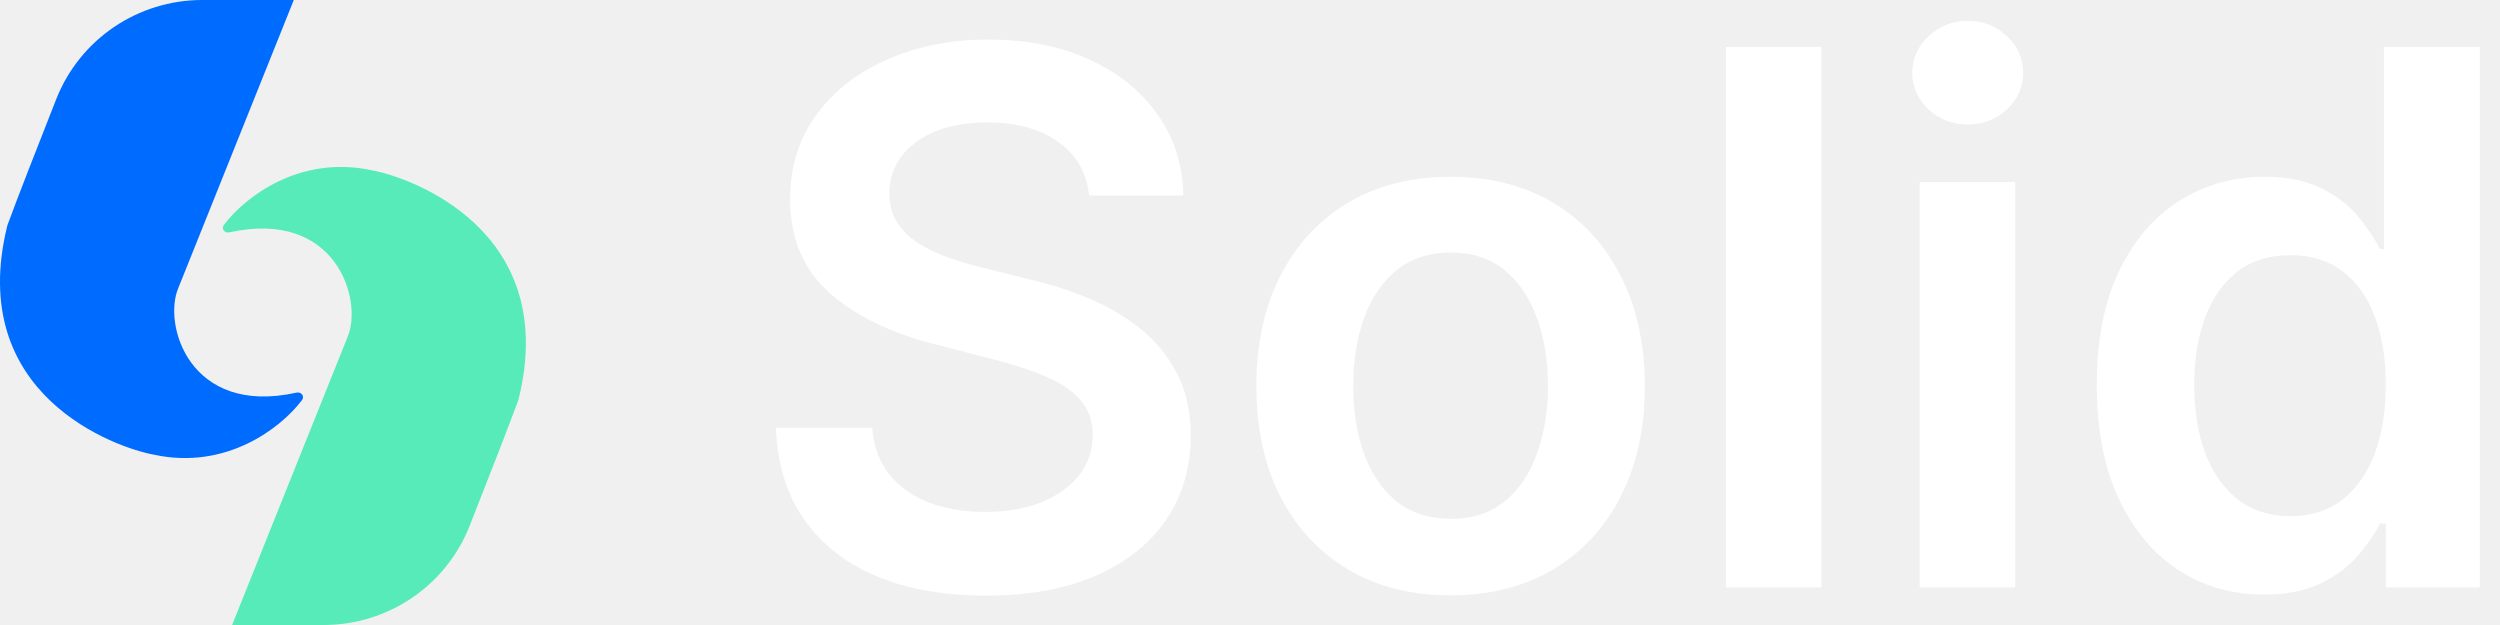
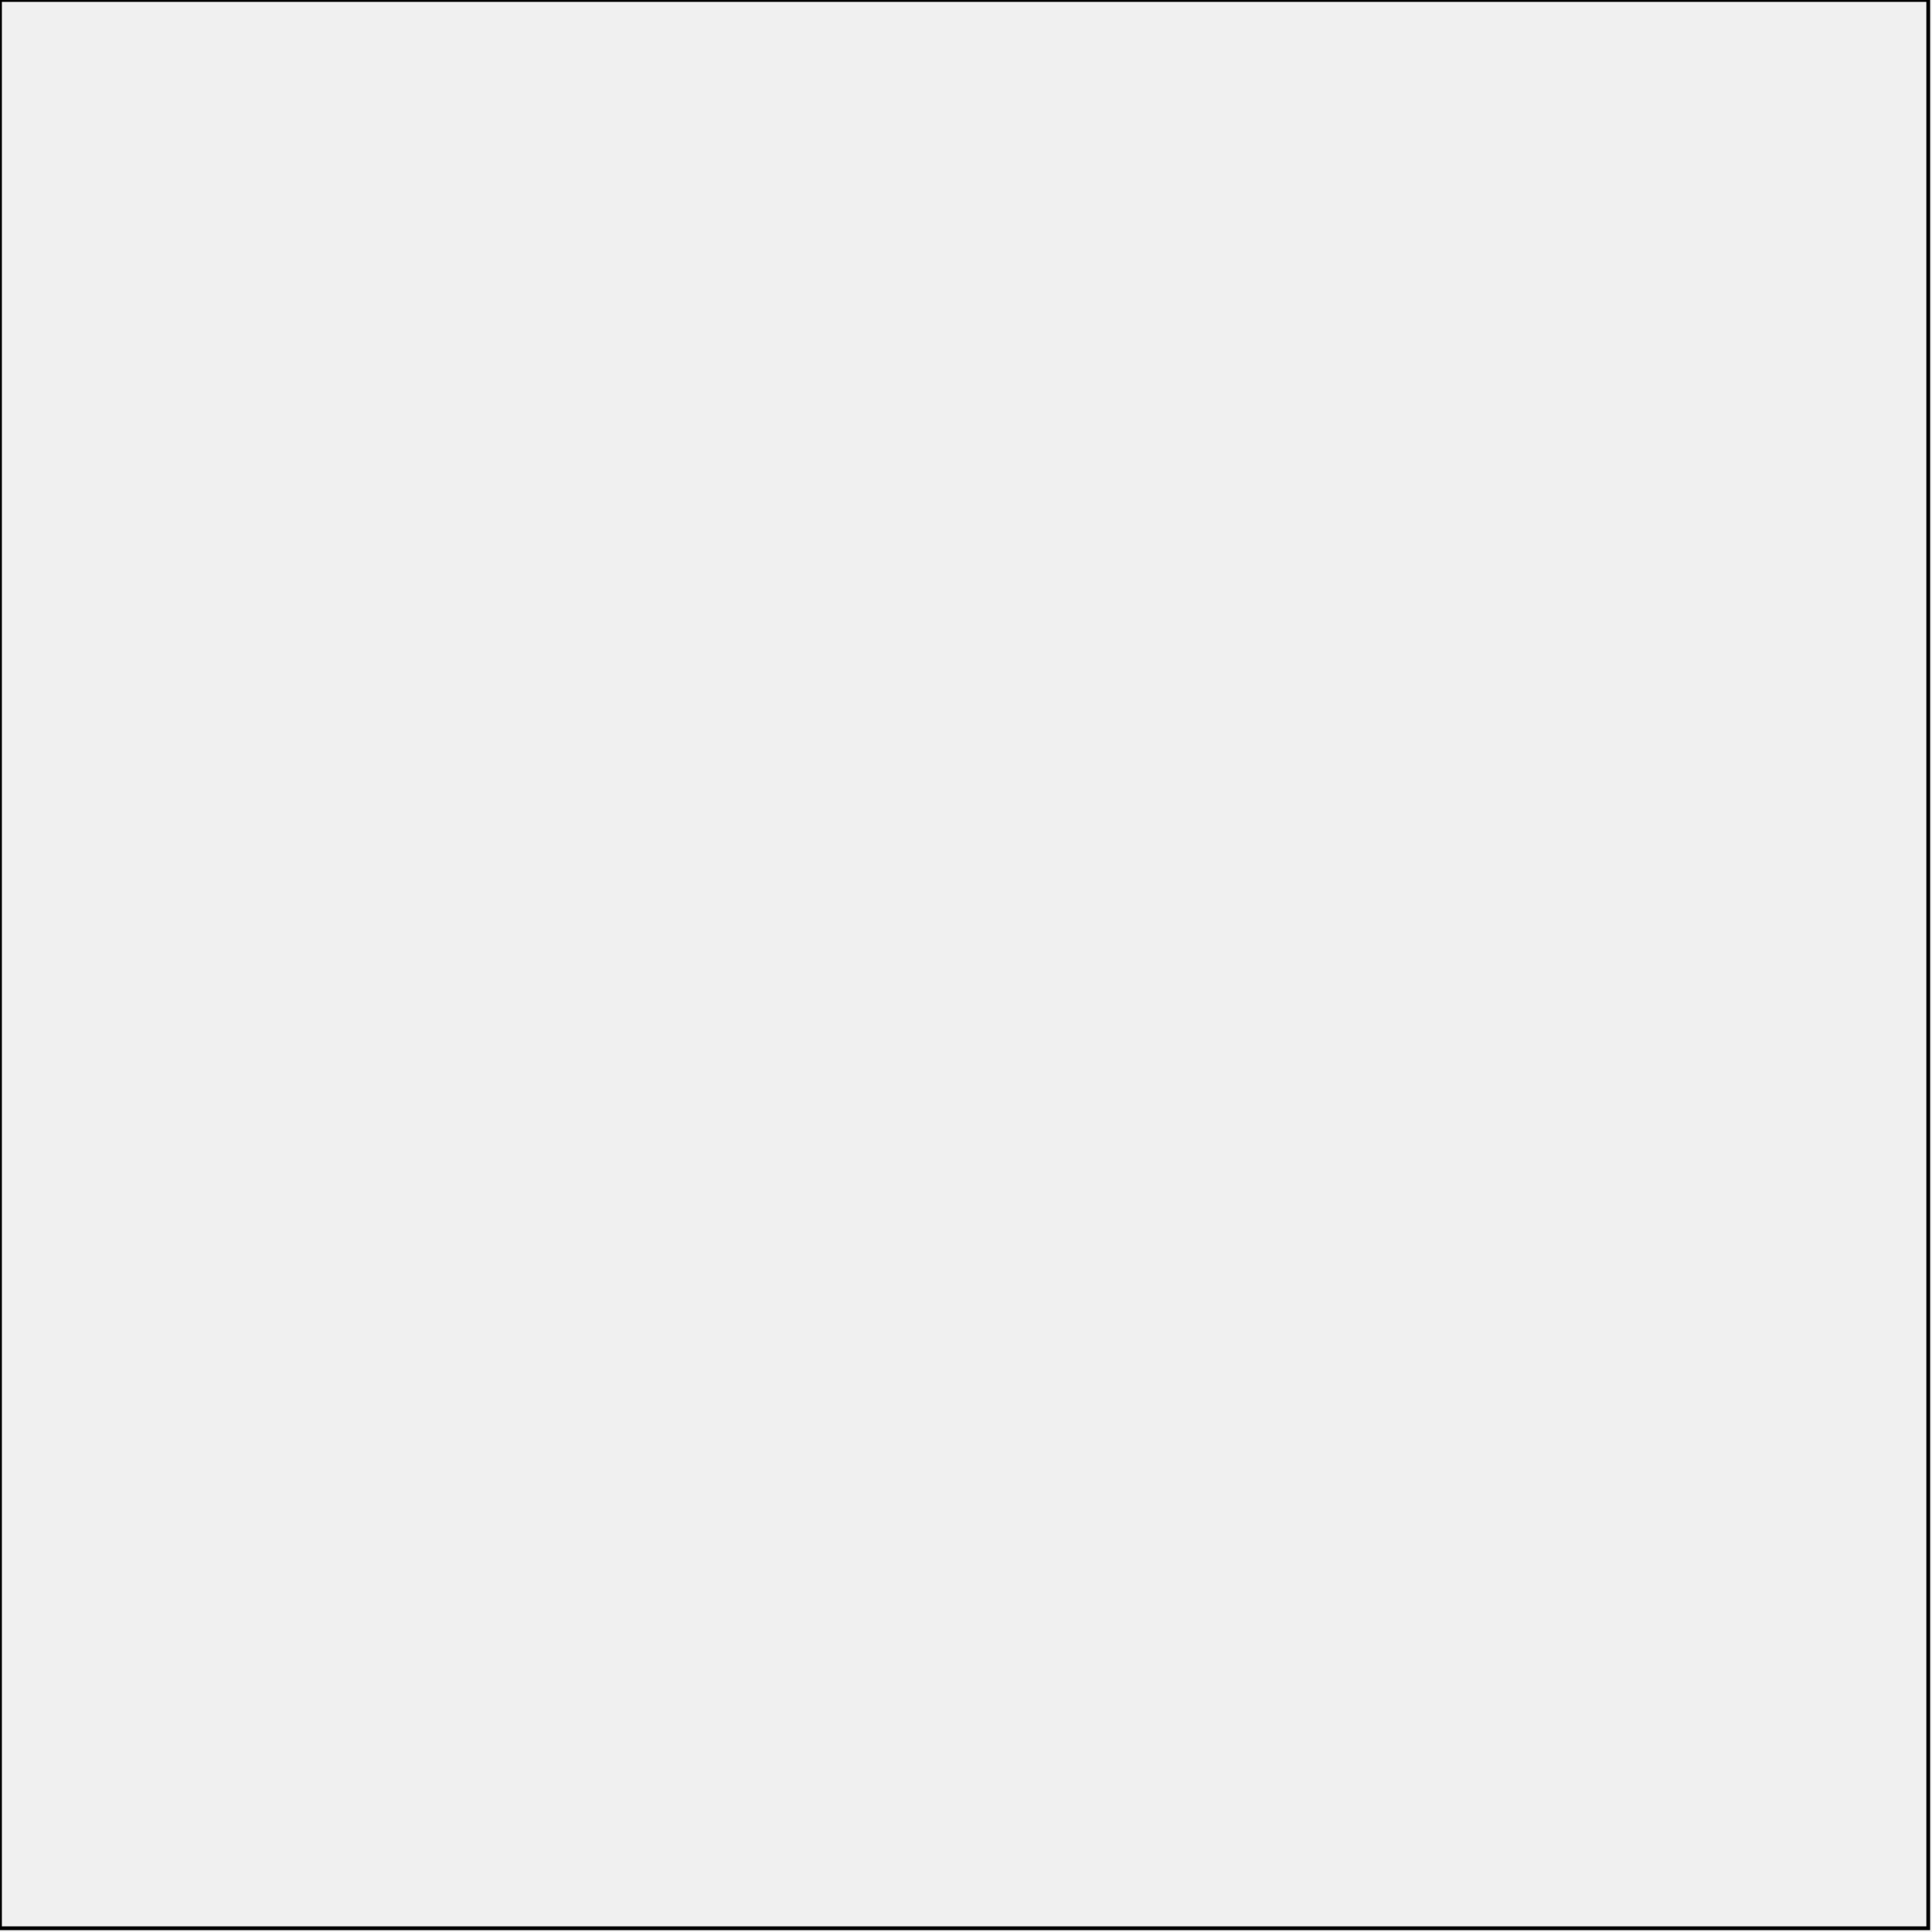
- <svg xmlns="http://www.w3.org/2000/svg" width="120" height="30" viewBox="0 0 120 30" fill="none">
-   <path d="M52.278 9.386C52.16 8.279 51.661 7.418 50.783 6.802C49.913 6.185 48.782 5.877 47.388 5.877C46.409 5.877 45.569 6.025 44.868 6.32C44.167 6.616 43.63 7.017 43.259 7.524C42.887 8.03 42.697 8.609 42.689 9.259C42.689 9.799 42.811 10.268 43.056 10.665C43.309 11.062 43.651 11.4 44.082 11.678C44.513 11.949 44.99 12.177 45.514 12.362C46.037 12.548 46.565 12.704 47.097 12.831L49.529 13.439C50.509 13.667 51.45 13.975 52.354 14.364C53.266 14.752 54.081 15.242 54.799 15.833C55.525 16.424 56.099 17.138 56.521 17.974C56.944 18.81 57.155 19.79 57.155 20.913C57.155 22.433 56.766 23.771 55.989 24.928C55.212 26.077 54.089 26.976 52.62 27.626C51.159 28.268 49.39 28.589 47.312 28.589C45.294 28.589 43.542 28.276 42.055 27.652C40.578 27.027 39.421 26.115 38.585 24.916C37.757 23.716 37.309 22.255 37.242 20.533H41.865C41.933 21.436 42.212 22.188 42.702 22.787C43.191 23.387 43.829 23.835 44.614 24.13C45.408 24.426 46.295 24.573 47.274 24.573C48.296 24.573 49.191 24.422 49.96 24.117C50.737 23.805 51.345 23.374 51.784 22.826C52.223 22.268 52.447 21.618 52.455 20.875C52.447 20.199 52.248 19.642 51.86 19.203C51.471 18.755 50.927 18.384 50.226 18.088C49.533 17.784 48.723 17.514 47.794 17.277L44.842 16.517C42.706 15.968 41.017 15.136 39.775 14.022C38.542 12.899 37.926 11.408 37.926 9.55C37.926 8.022 38.34 6.683 39.167 5.535C40.003 4.386 41.139 3.495 42.575 2.862C44.01 2.22 45.636 1.899 47.452 1.899C49.293 1.899 50.906 2.22 52.291 2.862C53.684 3.495 54.778 4.378 55.571 5.509C56.365 6.633 56.775 7.925 56.8 9.386H52.278Z" fill="white" />
-   <path d="M69.629 28.576C67.728 28.576 66.082 28.158 64.688 27.322C63.295 26.486 62.214 25.317 61.446 23.814C60.686 22.31 60.306 20.554 60.306 18.544C60.306 16.534 60.686 14.773 61.446 13.262C62.214 11.75 63.295 10.576 64.688 9.74C66.082 8.904 67.728 8.486 69.629 8.486C71.529 8.486 73.175 8.904 74.569 9.74C75.962 10.576 77.039 11.75 77.799 13.262C78.567 14.773 78.952 16.534 78.952 18.544C78.952 20.554 78.567 22.31 77.799 23.814C77.039 25.317 75.962 26.486 74.569 27.322C73.175 28.158 71.529 28.576 69.629 28.576ZM69.654 24.903C70.684 24.903 71.546 24.62 72.238 24.054C72.93 23.48 73.446 22.711 73.783 21.749C74.13 20.786 74.303 19.714 74.303 18.531C74.303 17.341 74.13 16.264 73.783 15.301C73.446 14.33 72.93 13.557 72.238 12.983C71.546 12.409 70.684 12.122 69.654 12.122C68.598 12.122 67.72 12.409 67.019 12.983C66.327 13.557 65.807 14.33 65.461 15.301C65.123 16.264 64.954 17.341 64.954 18.531C64.954 19.714 65.123 20.786 65.461 21.749C65.807 22.711 66.327 23.48 67.019 24.054C67.72 24.62 68.598 24.903 69.654 24.903Z" fill="white" />
-   <path d="M87.429 2.254V28.196H82.844V2.254H87.429Z" fill="white" />
-   <path d="M92.144 28.196V8.74H96.73V28.196H92.144ZM94.45 5.978C93.724 5.978 93.099 5.737 92.575 5.256C92.052 4.766 91.79 4.179 91.79 3.495C91.79 2.803 92.052 2.216 92.575 1.735C93.099 1.245 93.724 1 94.45 1C95.184 1 95.809 1.245 96.325 1.735C96.848 2.216 97.11 2.803 97.11 3.495C97.11 4.179 96.848 4.766 96.325 5.256C95.809 5.737 95.184 5.978 94.45 5.978Z" fill="white" />
-   <path d="M108.666 28.538C107.137 28.538 105.769 28.146 104.561 27.36C103.354 26.575 102.4 25.435 101.699 23.94C100.998 22.445 100.647 20.63 100.647 18.493C100.647 16.331 101.002 14.507 101.711 13.021C102.429 11.526 103.396 10.399 104.612 9.639C105.828 8.871 107.183 8.486 108.678 8.486C109.818 8.486 110.756 8.681 111.49 9.069C112.225 9.449 112.808 9.909 113.238 10.45C113.669 10.982 114.003 11.484 114.239 11.957H114.429V2.254H119.027V28.196H114.518V25.131H114.239C114.003 25.604 113.661 26.106 113.213 26.638C112.765 27.162 112.174 27.609 111.44 27.981C110.705 28.352 109.78 28.538 108.666 28.538ZM109.945 24.776C110.916 24.776 111.744 24.514 112.428 23.991C113.112 23.459 113.631 22.72 113.986 21.774C114.34 20.828 114.518 19.726 114.518 18.468C114.518 17.21 114.34 16.116 113.986 15.187C113.639 14.258 113.124 13.536 112.44 13.021C111.765 12.506 110.933 12.248 109.945 12.248C108.923 12.248 108.07 12.514 107.386 13.046C106.702 13.579 106.187 14.313 105.841 15.251C105.494 16.188 105.321 17.26 105.321 18.468C105.321 19.684 105.494 20.769 105.841 21.723C106.195 22.669 106.715 23.417 107.399 23.965C108.091 24.506 108.94 24.776 109.945 24.776Z" fill="white" />
-   <path d="M14.102 0H9.707C6.616 0 3.835 1.881 2.701 4.755C1.758 7.145 0.8 9.599 0.355 10.815C-1.673 18.959 5.567 21.499 7.391 21.825C10.832 22.572 13.475 20.565 14.498 19.201C14.634 19.019 14.459 18.797 14.236 18.846C9.092 19.986 7.801 15.571 8.564 13.812L14.102 0Z" fill="#006BFF" />
-   <path d="M11.14 30L15.535 30C18.626 30 21.407 28.119 22.541 25.245C23.484 22.855 24.442 20.401 24.887 19.185C26.915 11.041 19.675 8.501 17.851 8.175C14.41 7.428 11.767 9.435 10.745 10.799C10.608 10.981 10.783 11.203 11.005 11.154C16.15 10.014 17.441 14.429 16.678 16.188L11.14 30Z" fill="#57EBB9" />
+ <svg xmlns="http://www.w3.org/2000/svg" baseProfile="tiny" height="100%" version="1.2" width="100%">
+   <defs />
+   <path d="M 0,0 0,1023 1023,1023 1023,0 Z" fill="none" stroke="black" stroke-width="2" />
</svg>
